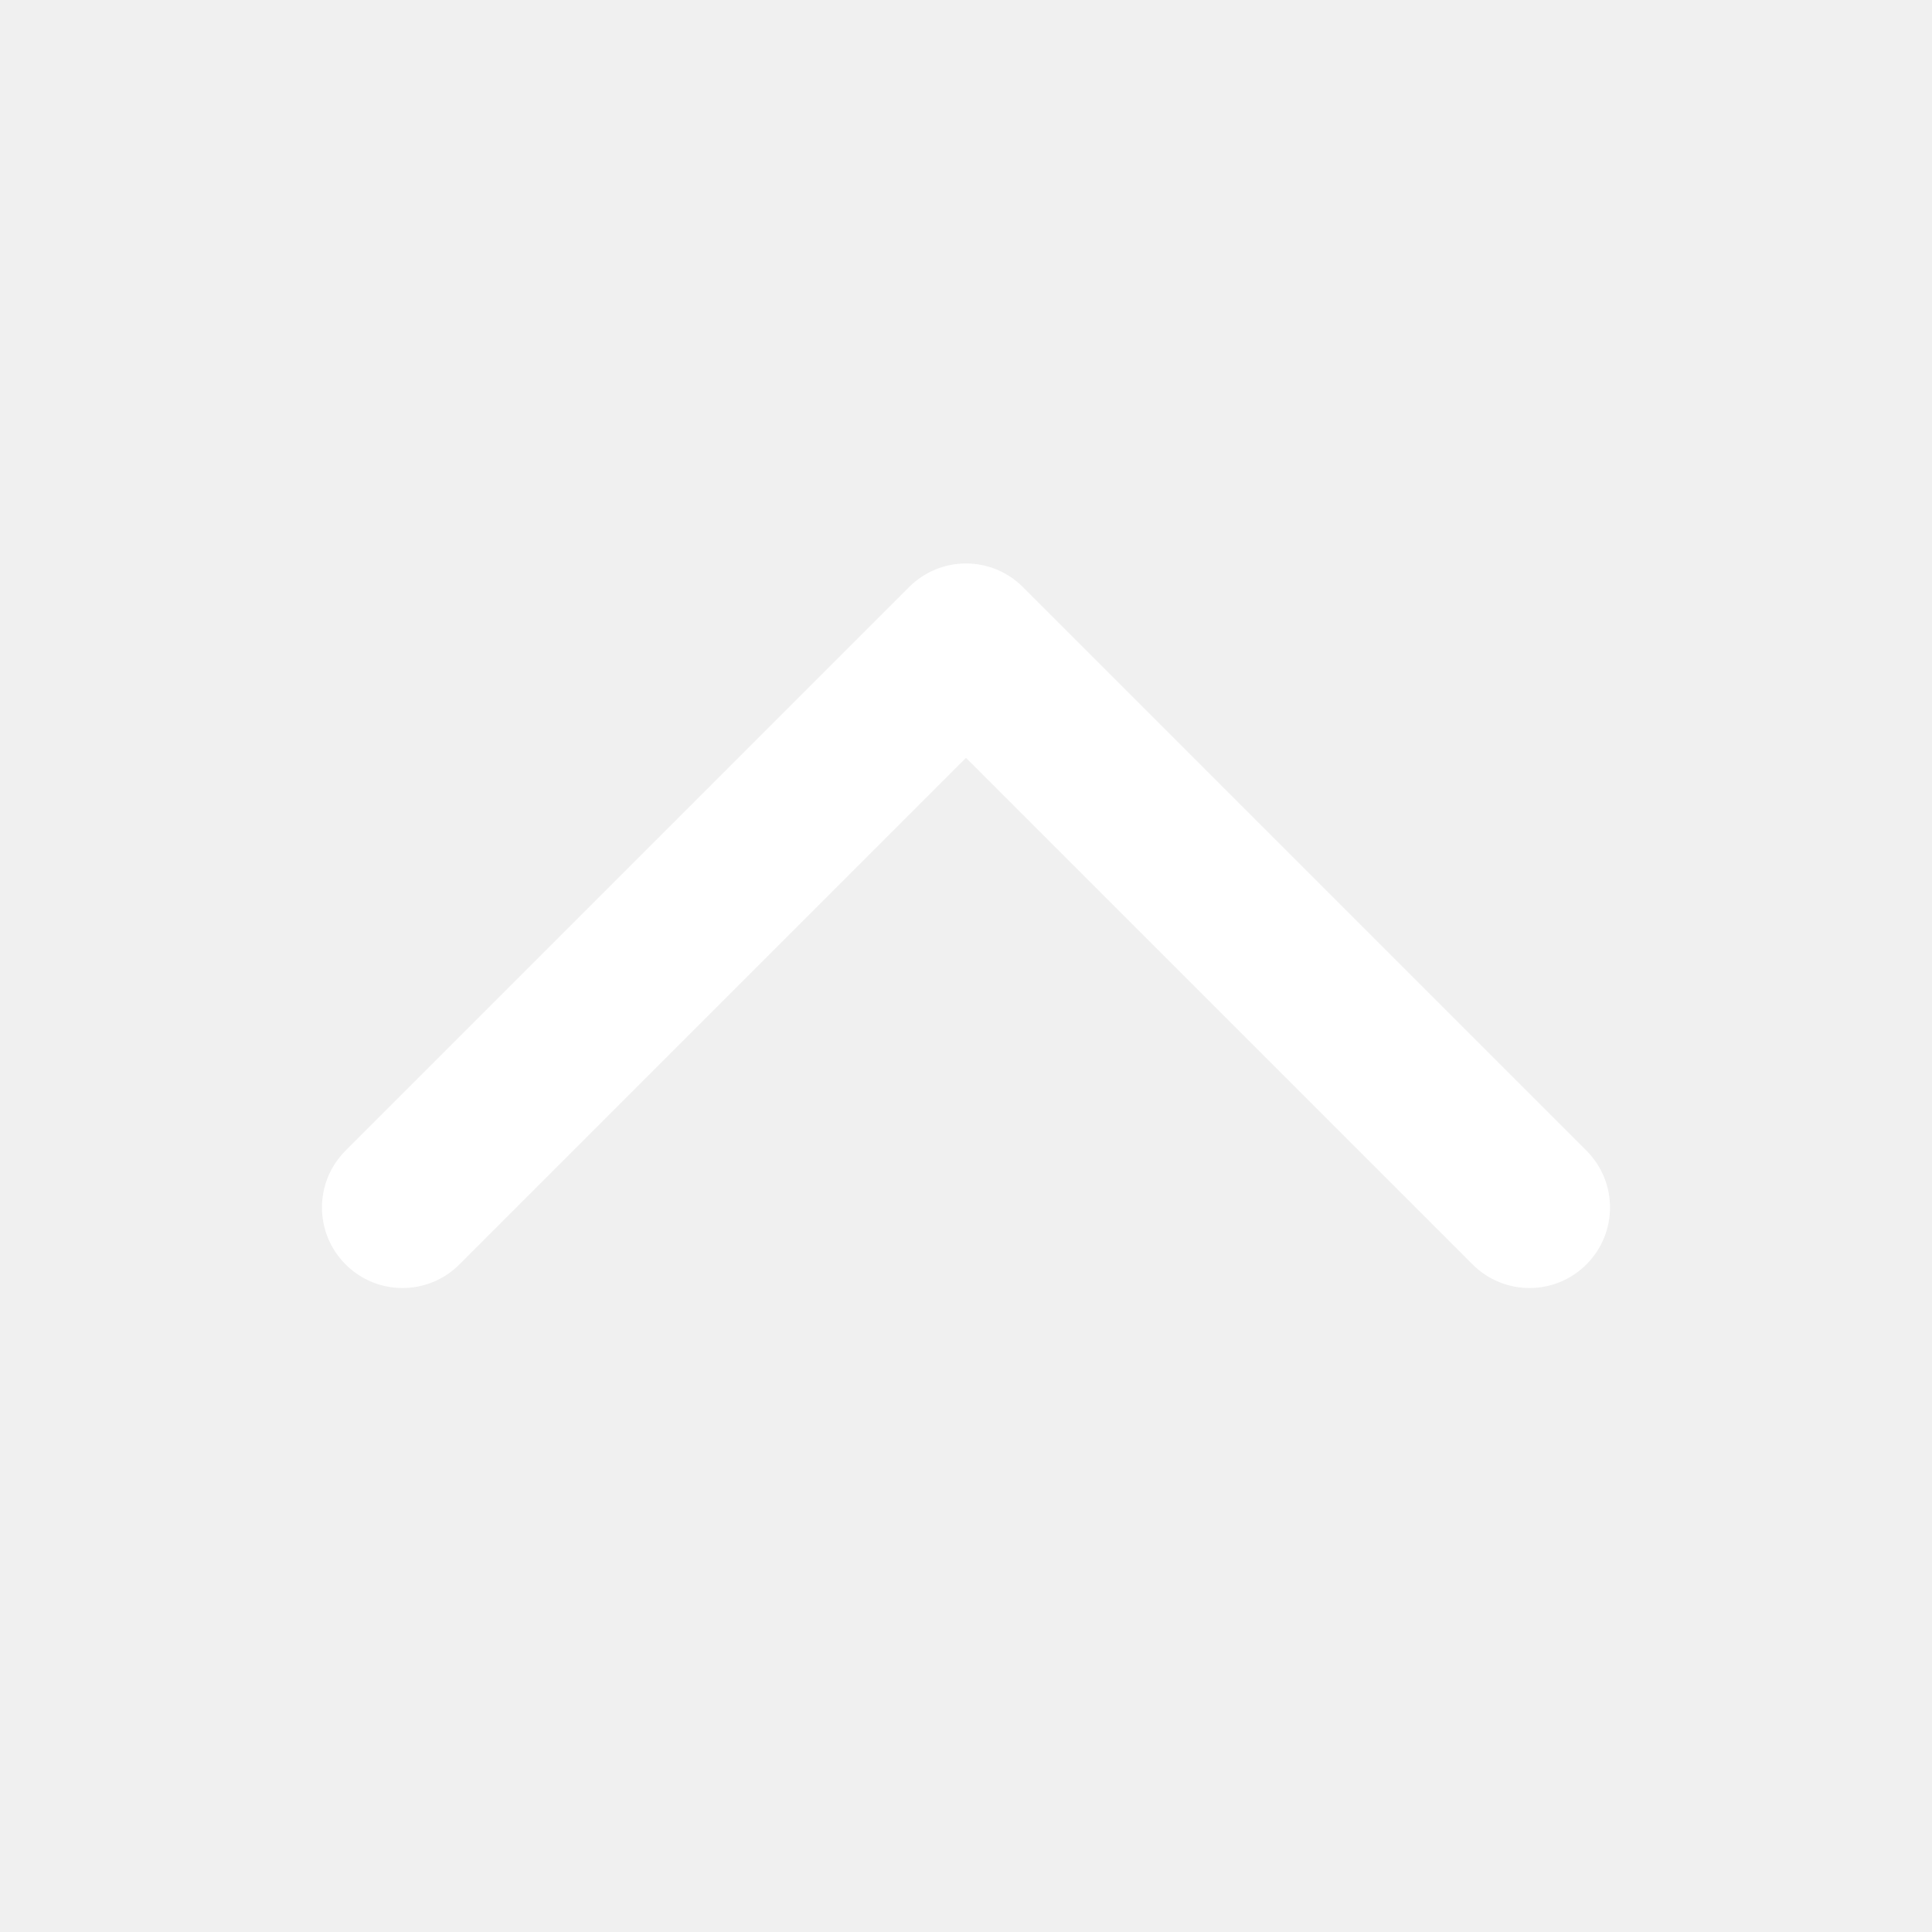
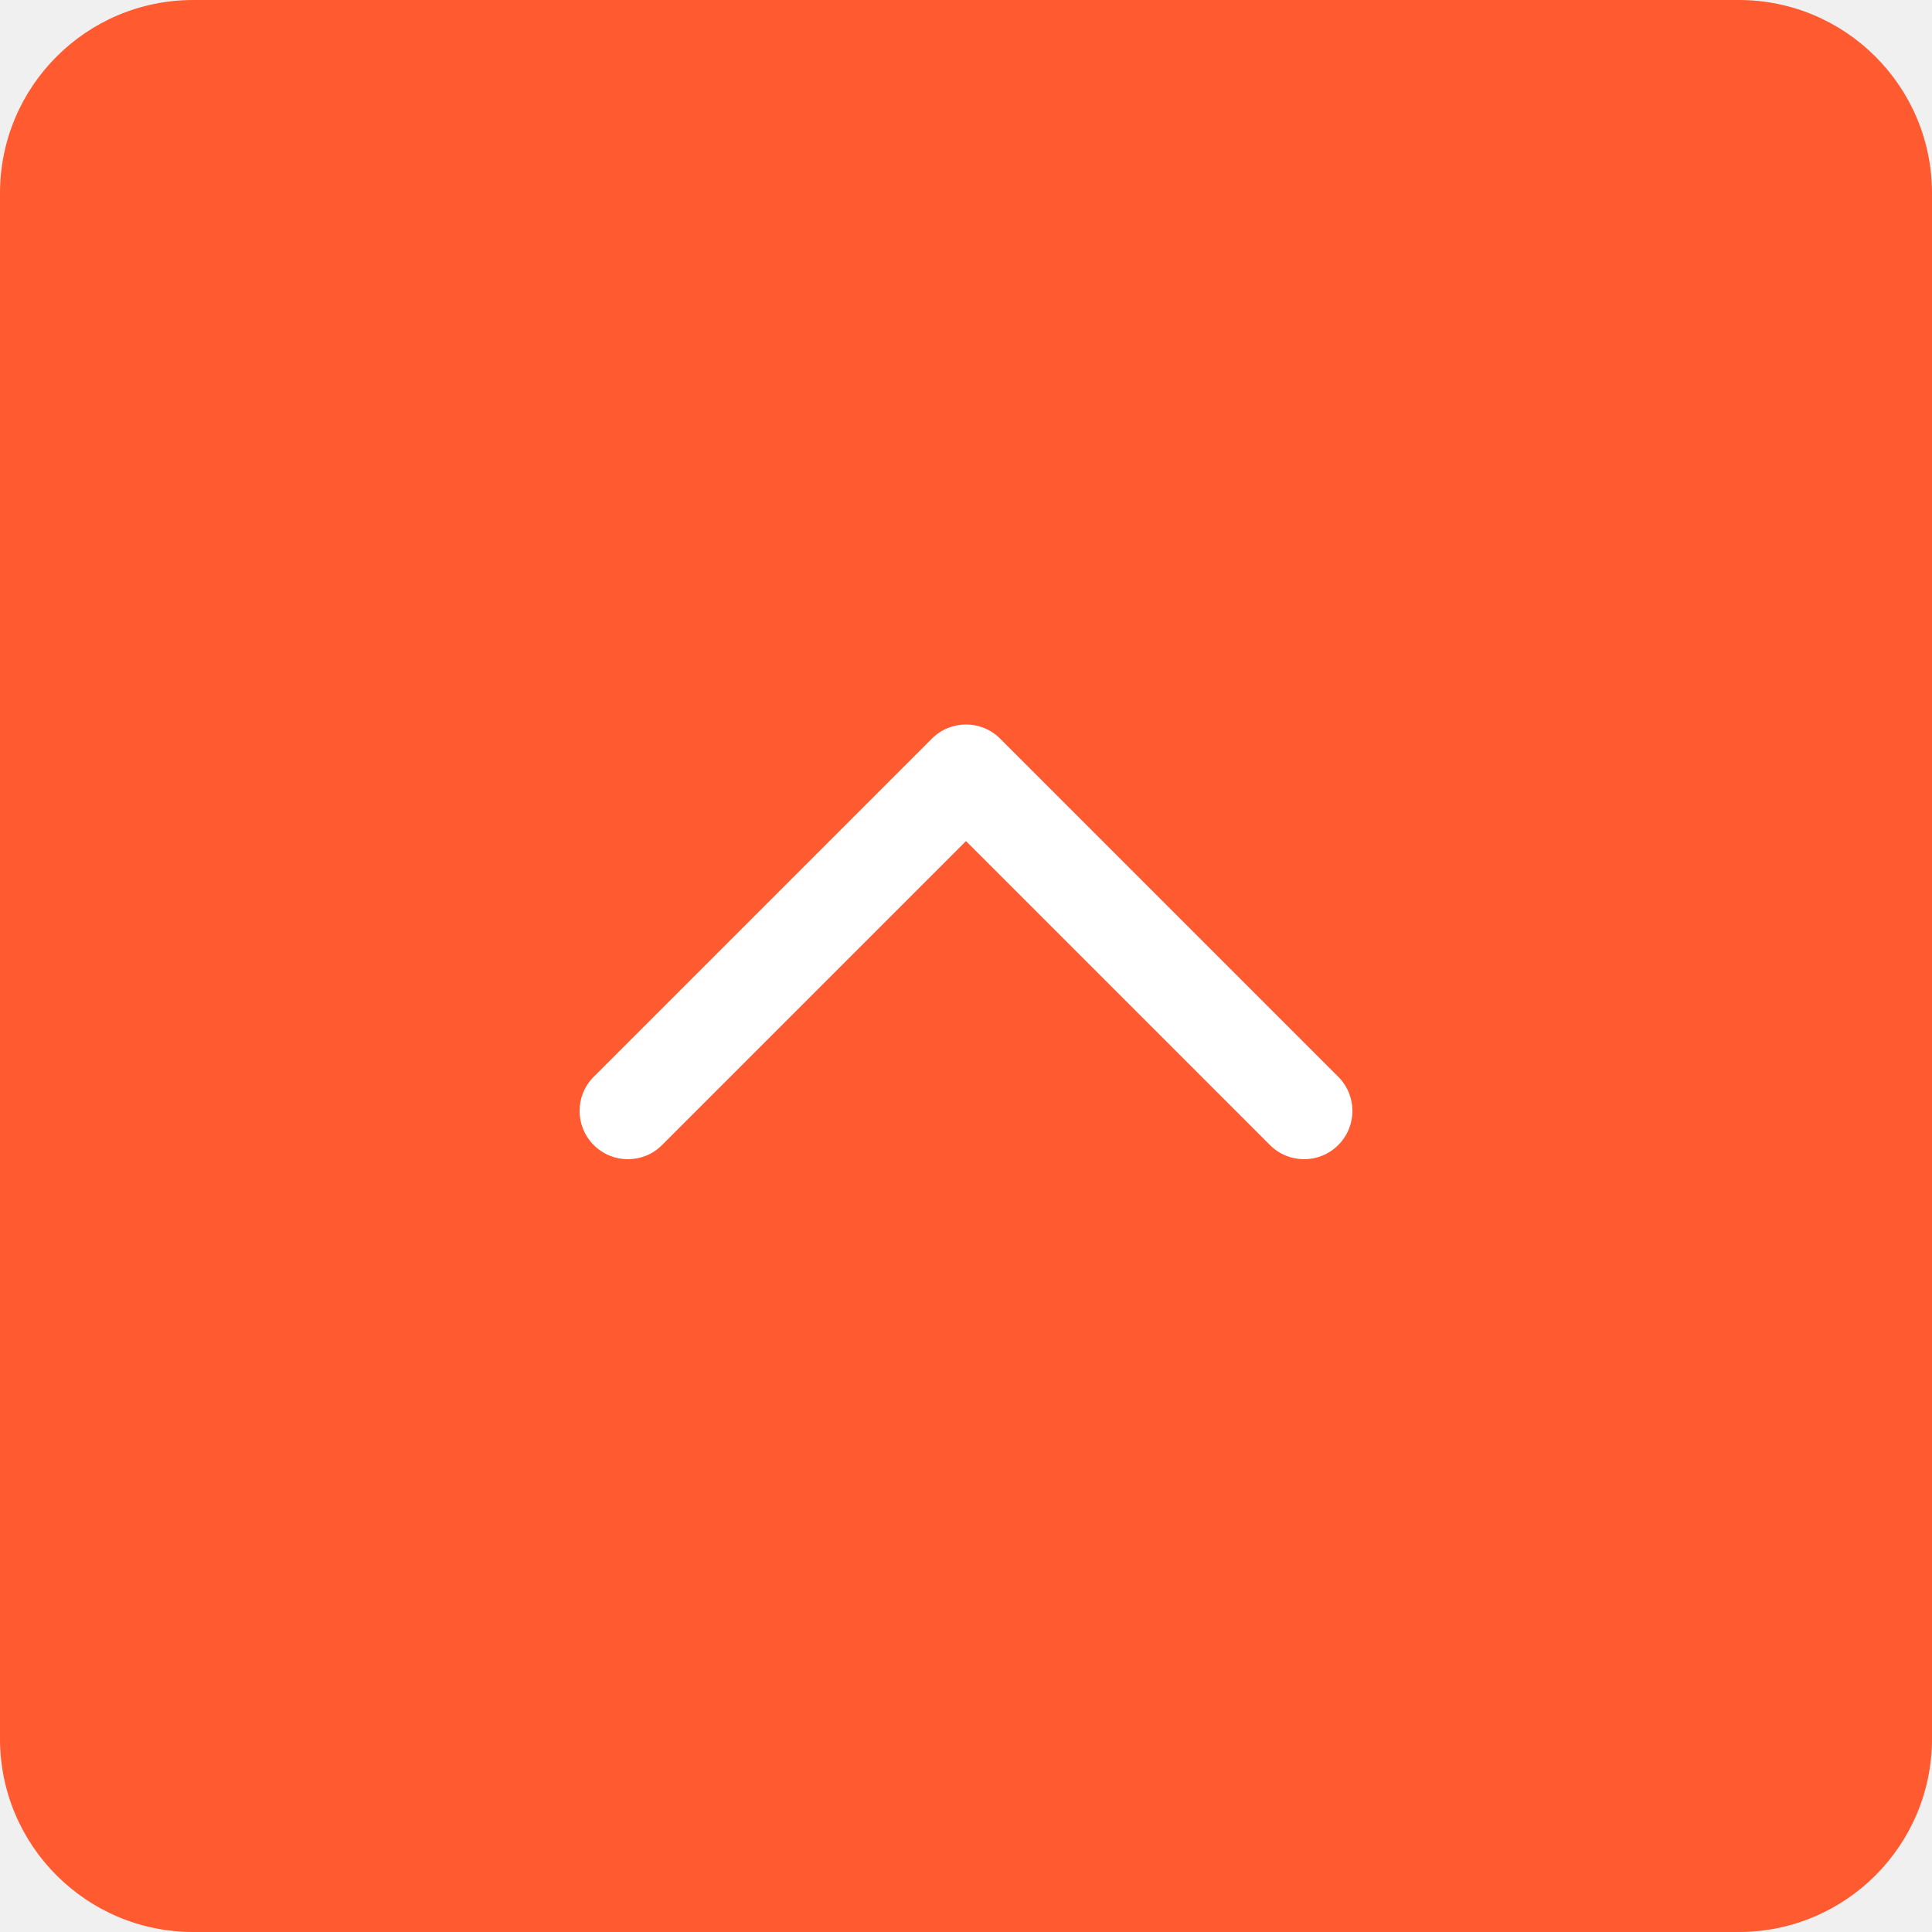
- <svg xmlns="http://www.w3.org/2000/svg" width="24" height="24" viewBox="0 0 24 24" fill="none">
-   <path fill-rule="evenodd" clip-rule="evenodd" d="M4.293 15.707C3.902 15.317 3.902 14.683 4.293 14.293L11.293 7.293C11.683 6.902 12.317 6.902 12.707 7.293L19.707 14.293C20.098 14.683 20.098 15.317 19.707 15.707C19.317 16.098 18.683 16.098 18.293 15.707L12 9.414L5.707 15.707C5.317 16.098 4.683 16.098 4.293 15.707Z" fill="white" />
+ <svg xmlns="http://www.w3.org/2000/svg" width="40" height="40" viewBox="0 0 40 40" fill="none">
+   <rect width="40" height="40" rx="4" fill="#FF5A30" />
+   <path fill-rule="evenodd" clip-rule="evenodd" d="M12.293 23.707C11.902 23.317 11.902 22.683 12.293 22.293L19.293 15.293C19.683 14.902 20.317 14.902 20.707 15.293L27.707 22.293C28.098 22.683 28.098 23.317 27.707 23.707C27.317 24.098 26.683 24.098 26.293 23.707L20 17.414L13.707 23.707C13.317 24.098 12.683 24.098 12.293 23.707Z" fill="white" />
</svg>
